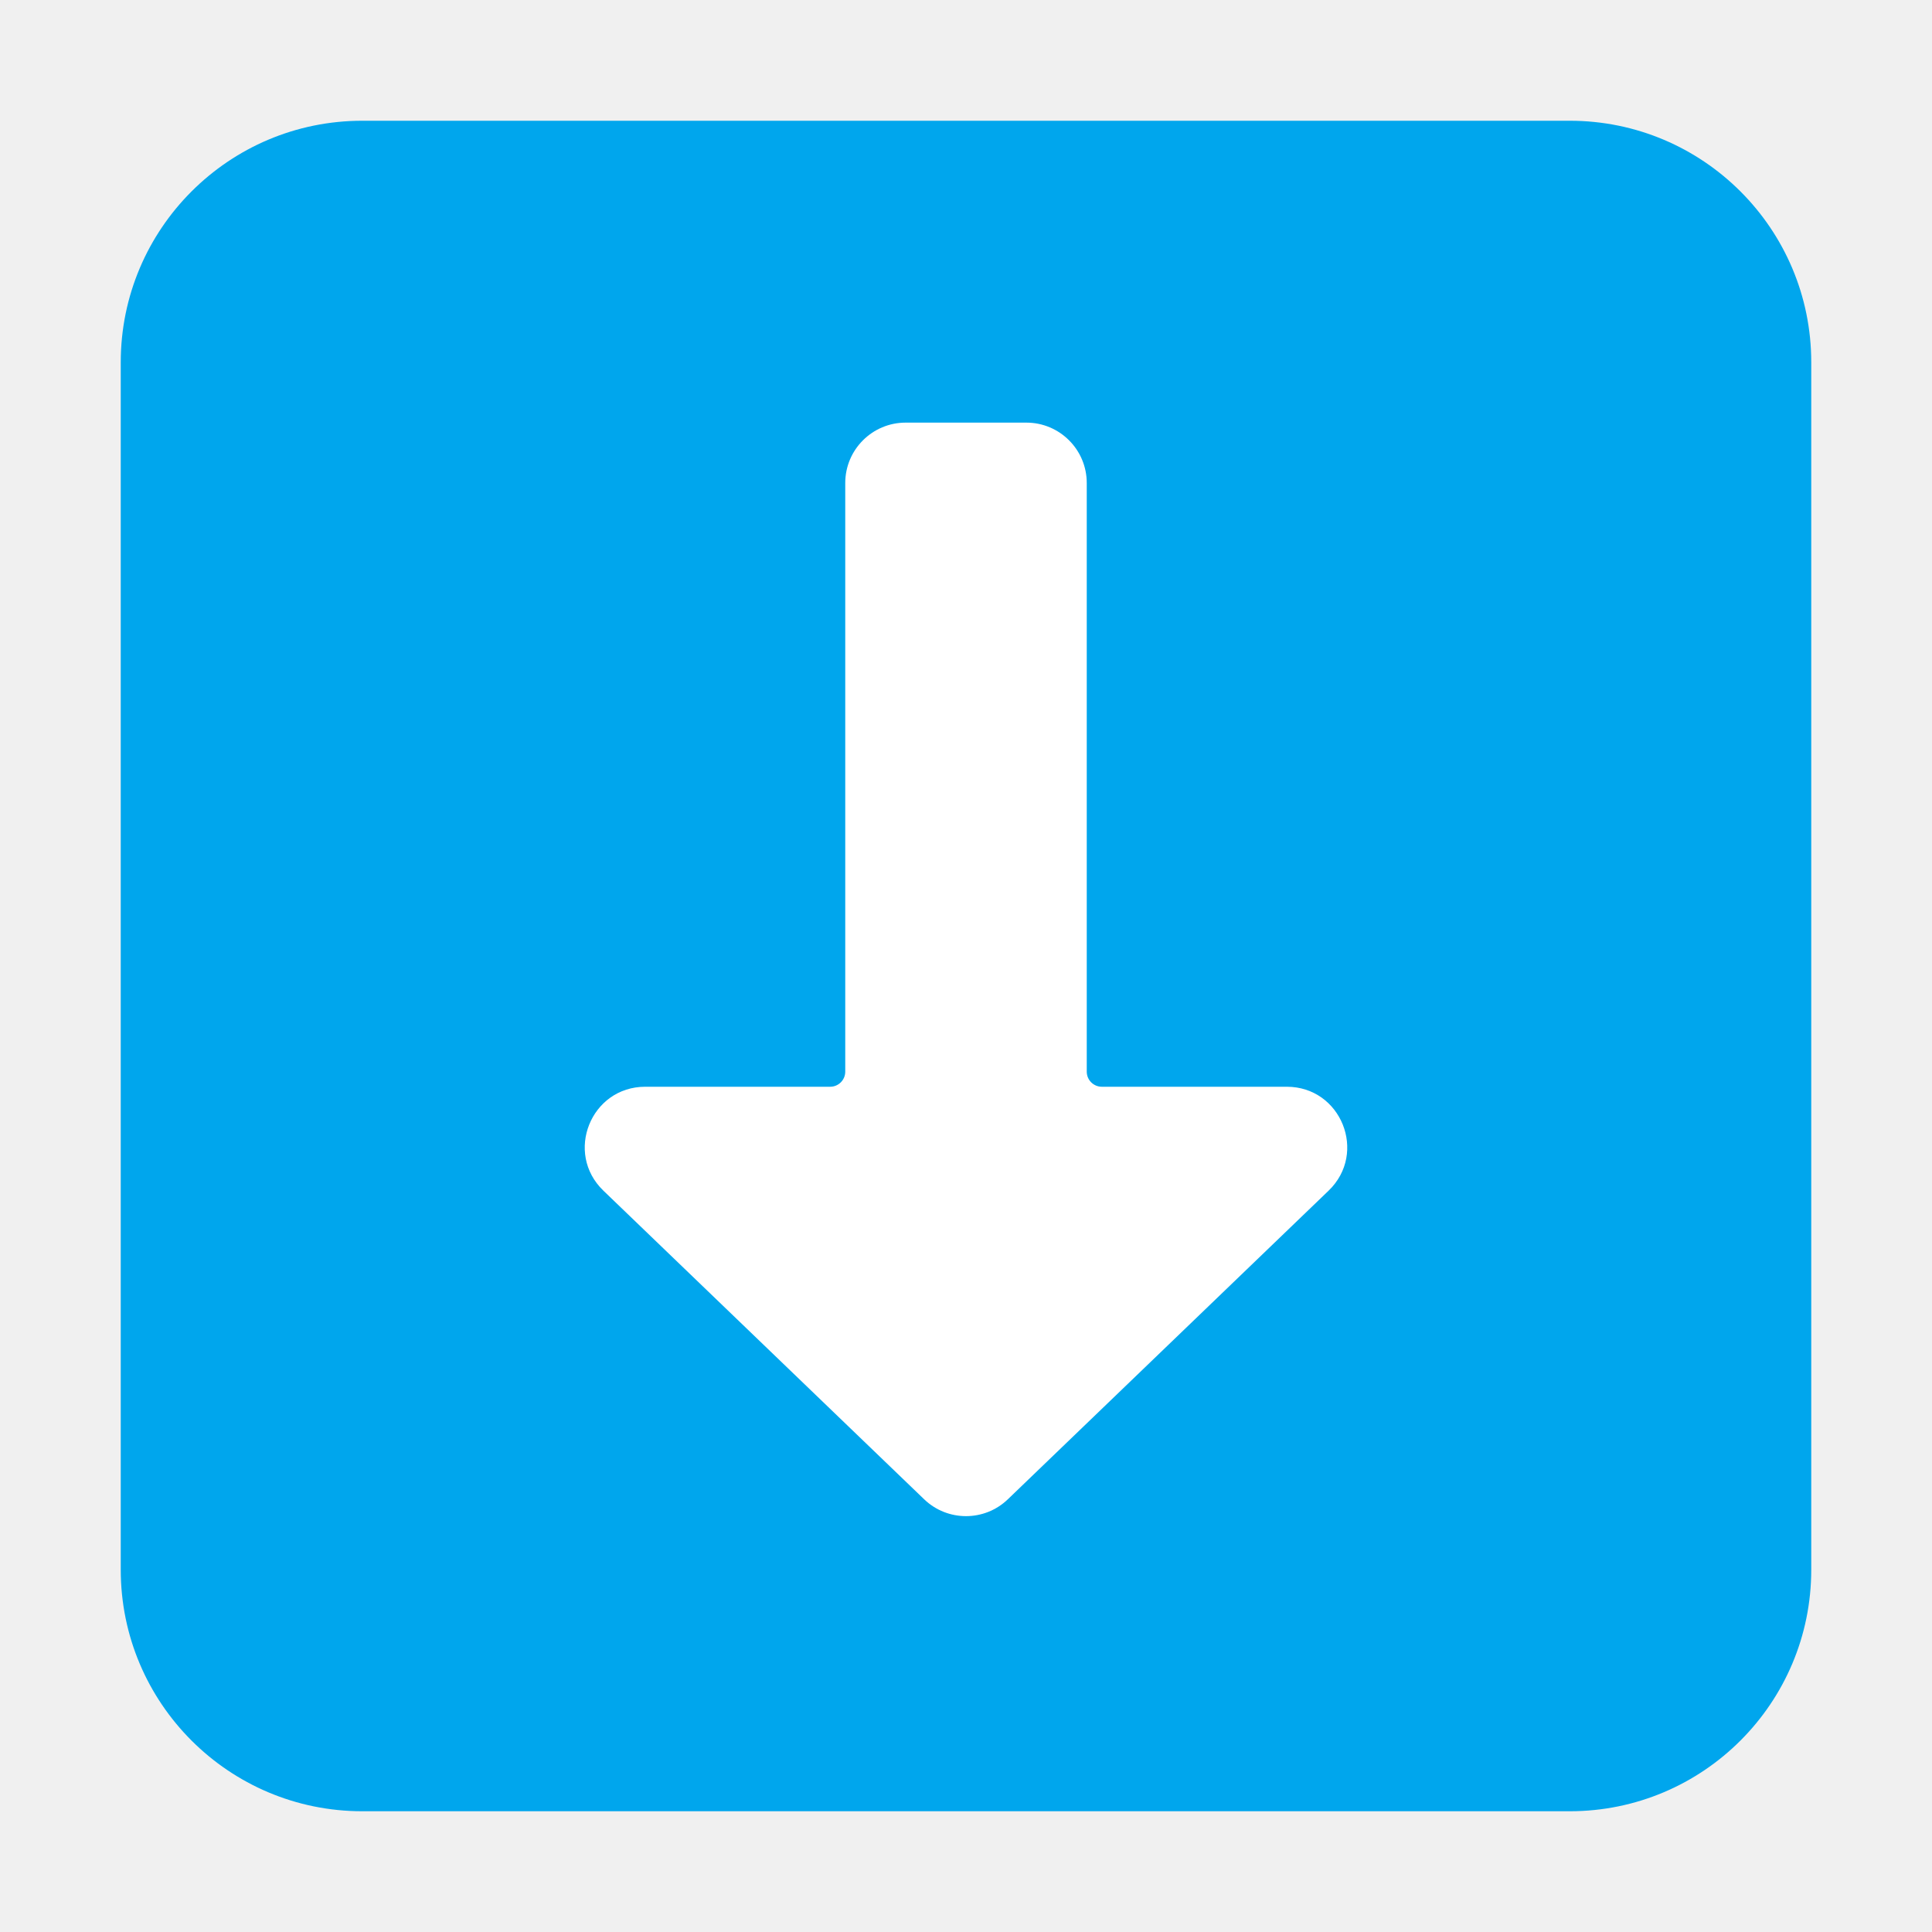
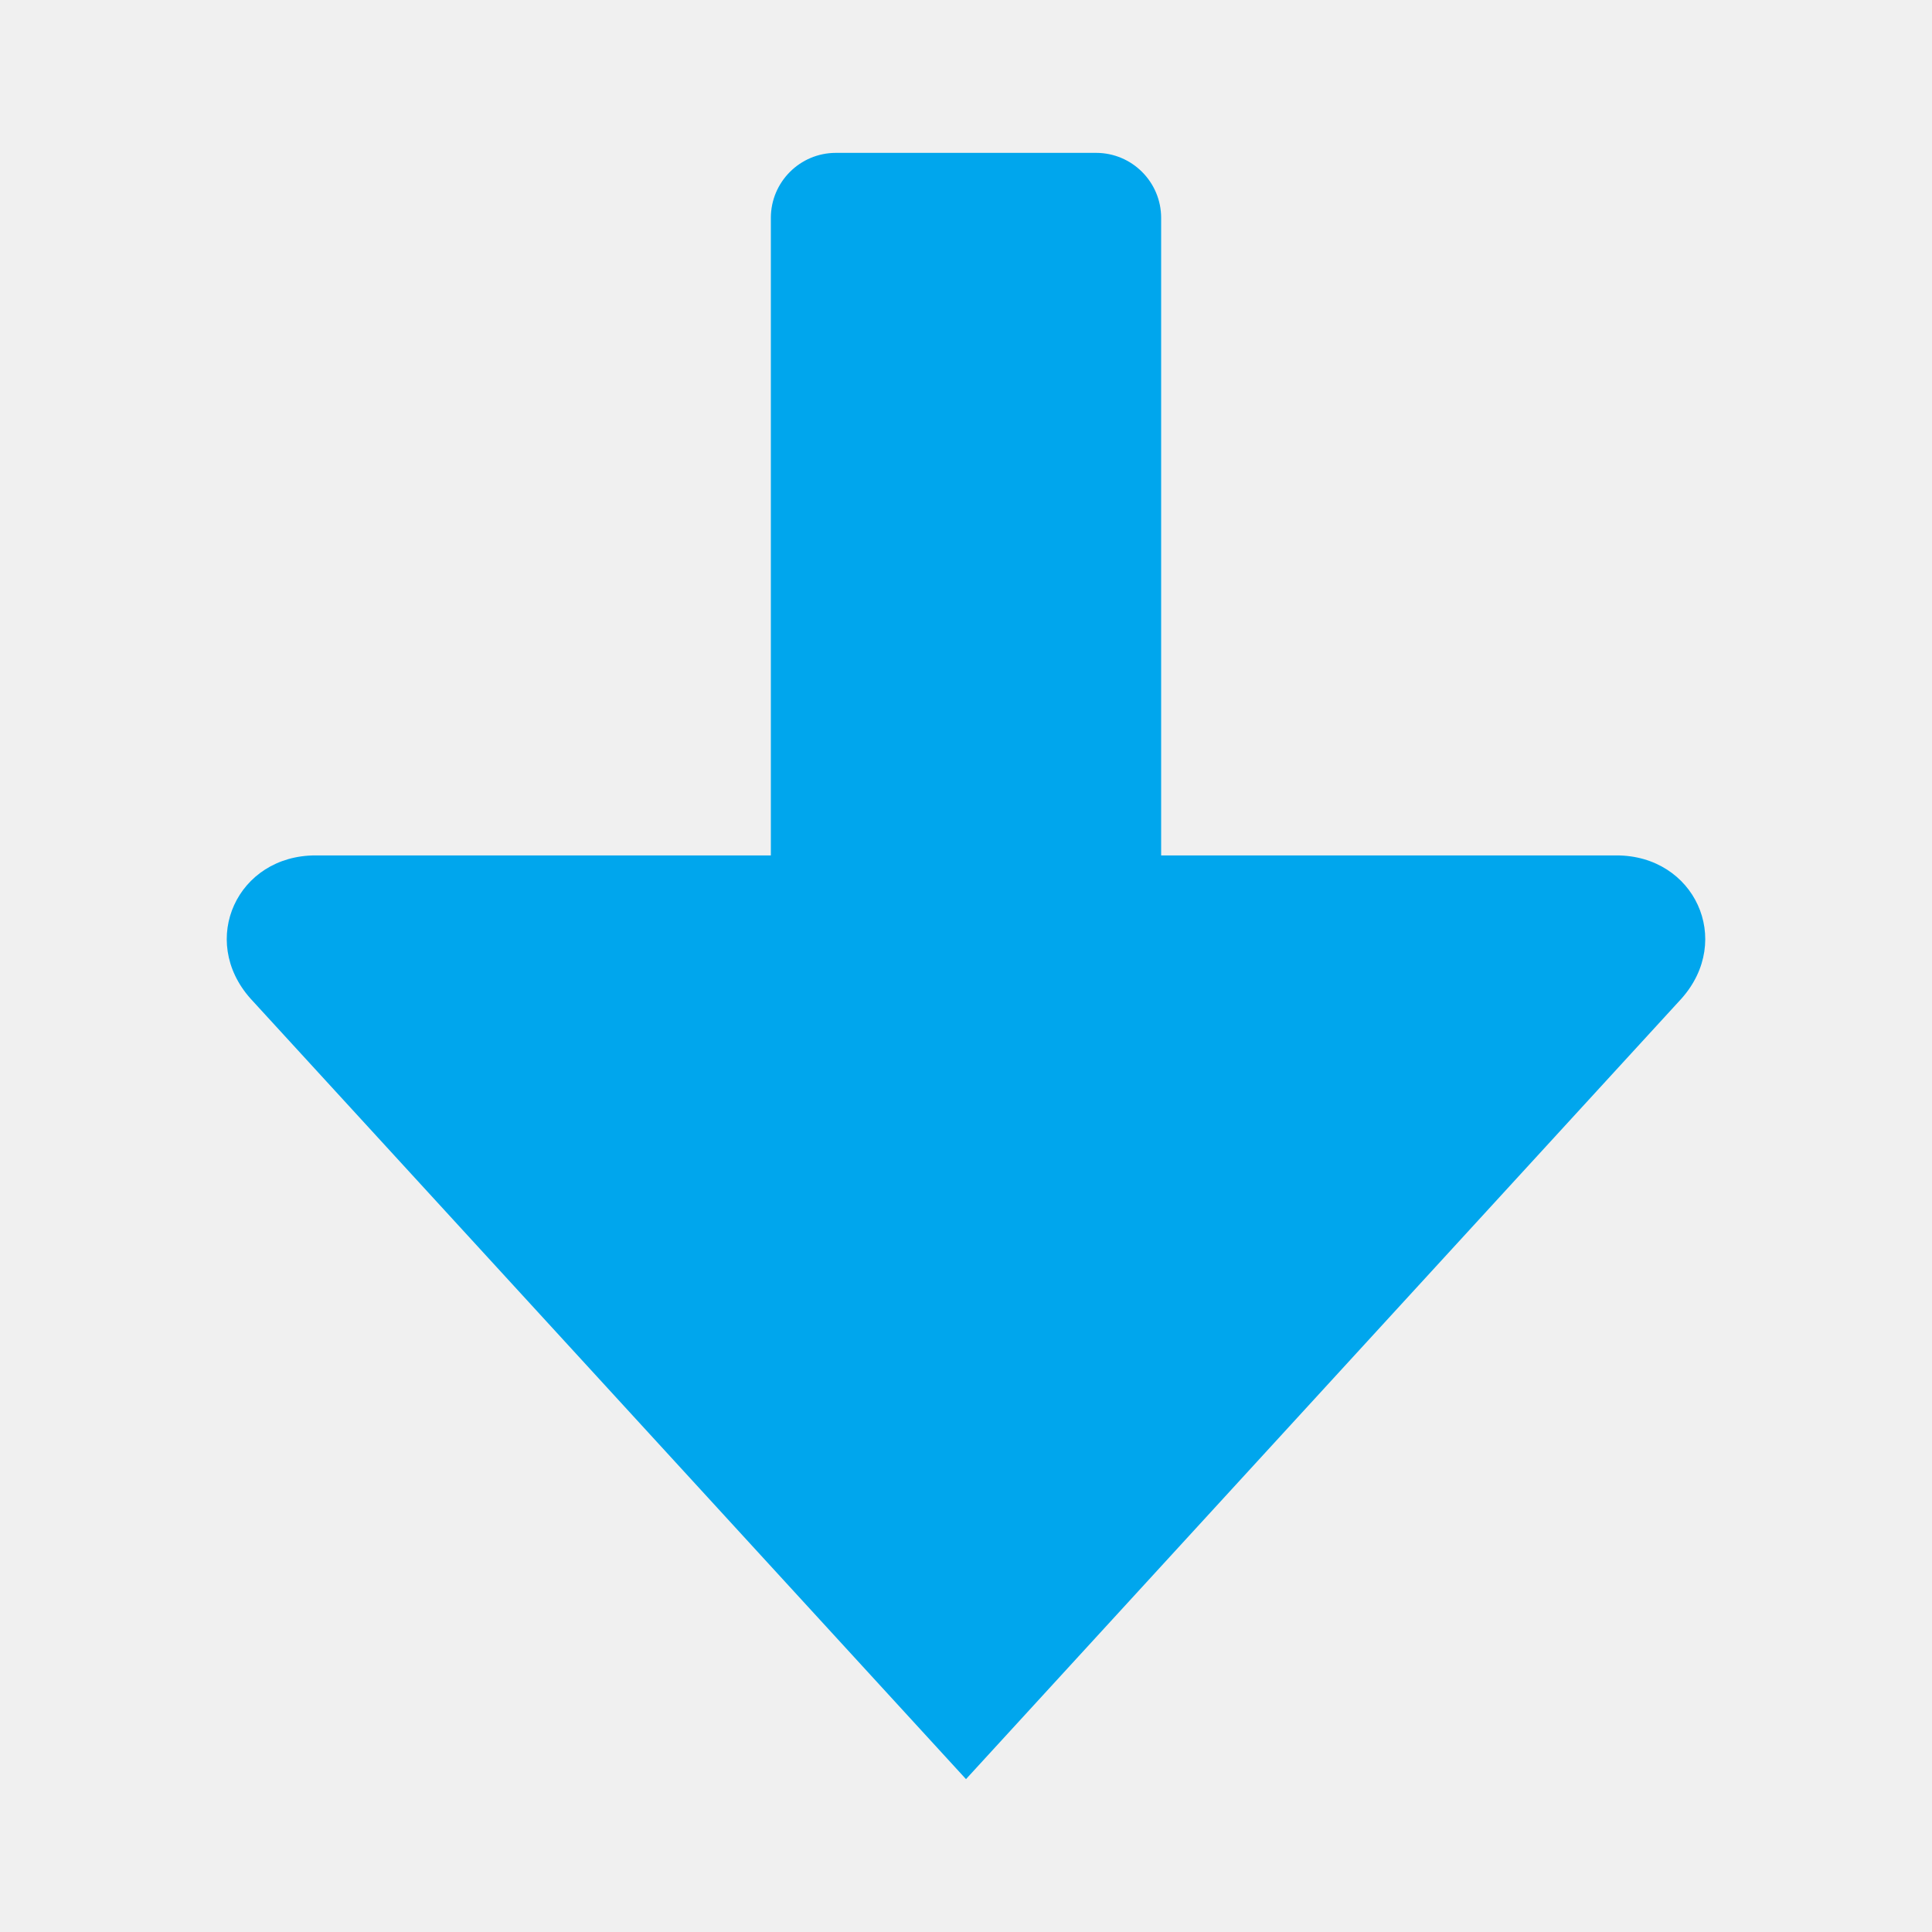
- <svg xmlns="http://www.w3.org/2000/svg" width="32" height="32" viewBox="0 0 32 32" fill="none">
-   <path d="M2 6C2 3.791 3.791 2 6 2H26C28.209 2 30 3.791 30 6V26C30 28.209 28.209 30 26 30H6C3.791 30 2 28.209 2 26V6Z" fill="#00A6ED" />
-   <path d="M15 7C14.448 7 14 7.448 14 8V17.75C14 17.888 13.888 18 13.75 18H10.687C9.787 18 9.345 19.096 9.994 19.721L15.307 24.833C15.694 25.205 16.306 25.205 16.693 24.833L22.006 19.721C22.655 19.096 22.213 18 21.313 18L18.25 18C18.112 18 18 17.888 18 17.75V8C18 7.448 17.552 7 17 7H15Z" fill="white" />
+ <svg xmlns="http://www.w3.org/2000/svg" width="32" height="32" viewBox="1.15 0.65 29.7 29.7" fill="none">
+   <path d="M13 4C13 3.448 13.448 3 14 3H18C18.552 3 19 3.448 19 4V16H13V4Z" fill="#00A6ED" />
+   <path d="M5 16L16 28L27 16C27.8 15.1 27.2 13.8 26 13.8H6C4.8 13.8 4.2 15.1 5 16Z" fill="#00A6ED" />
</svg>
